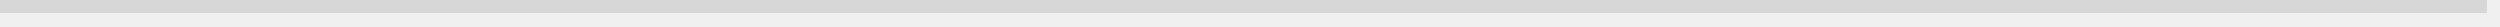
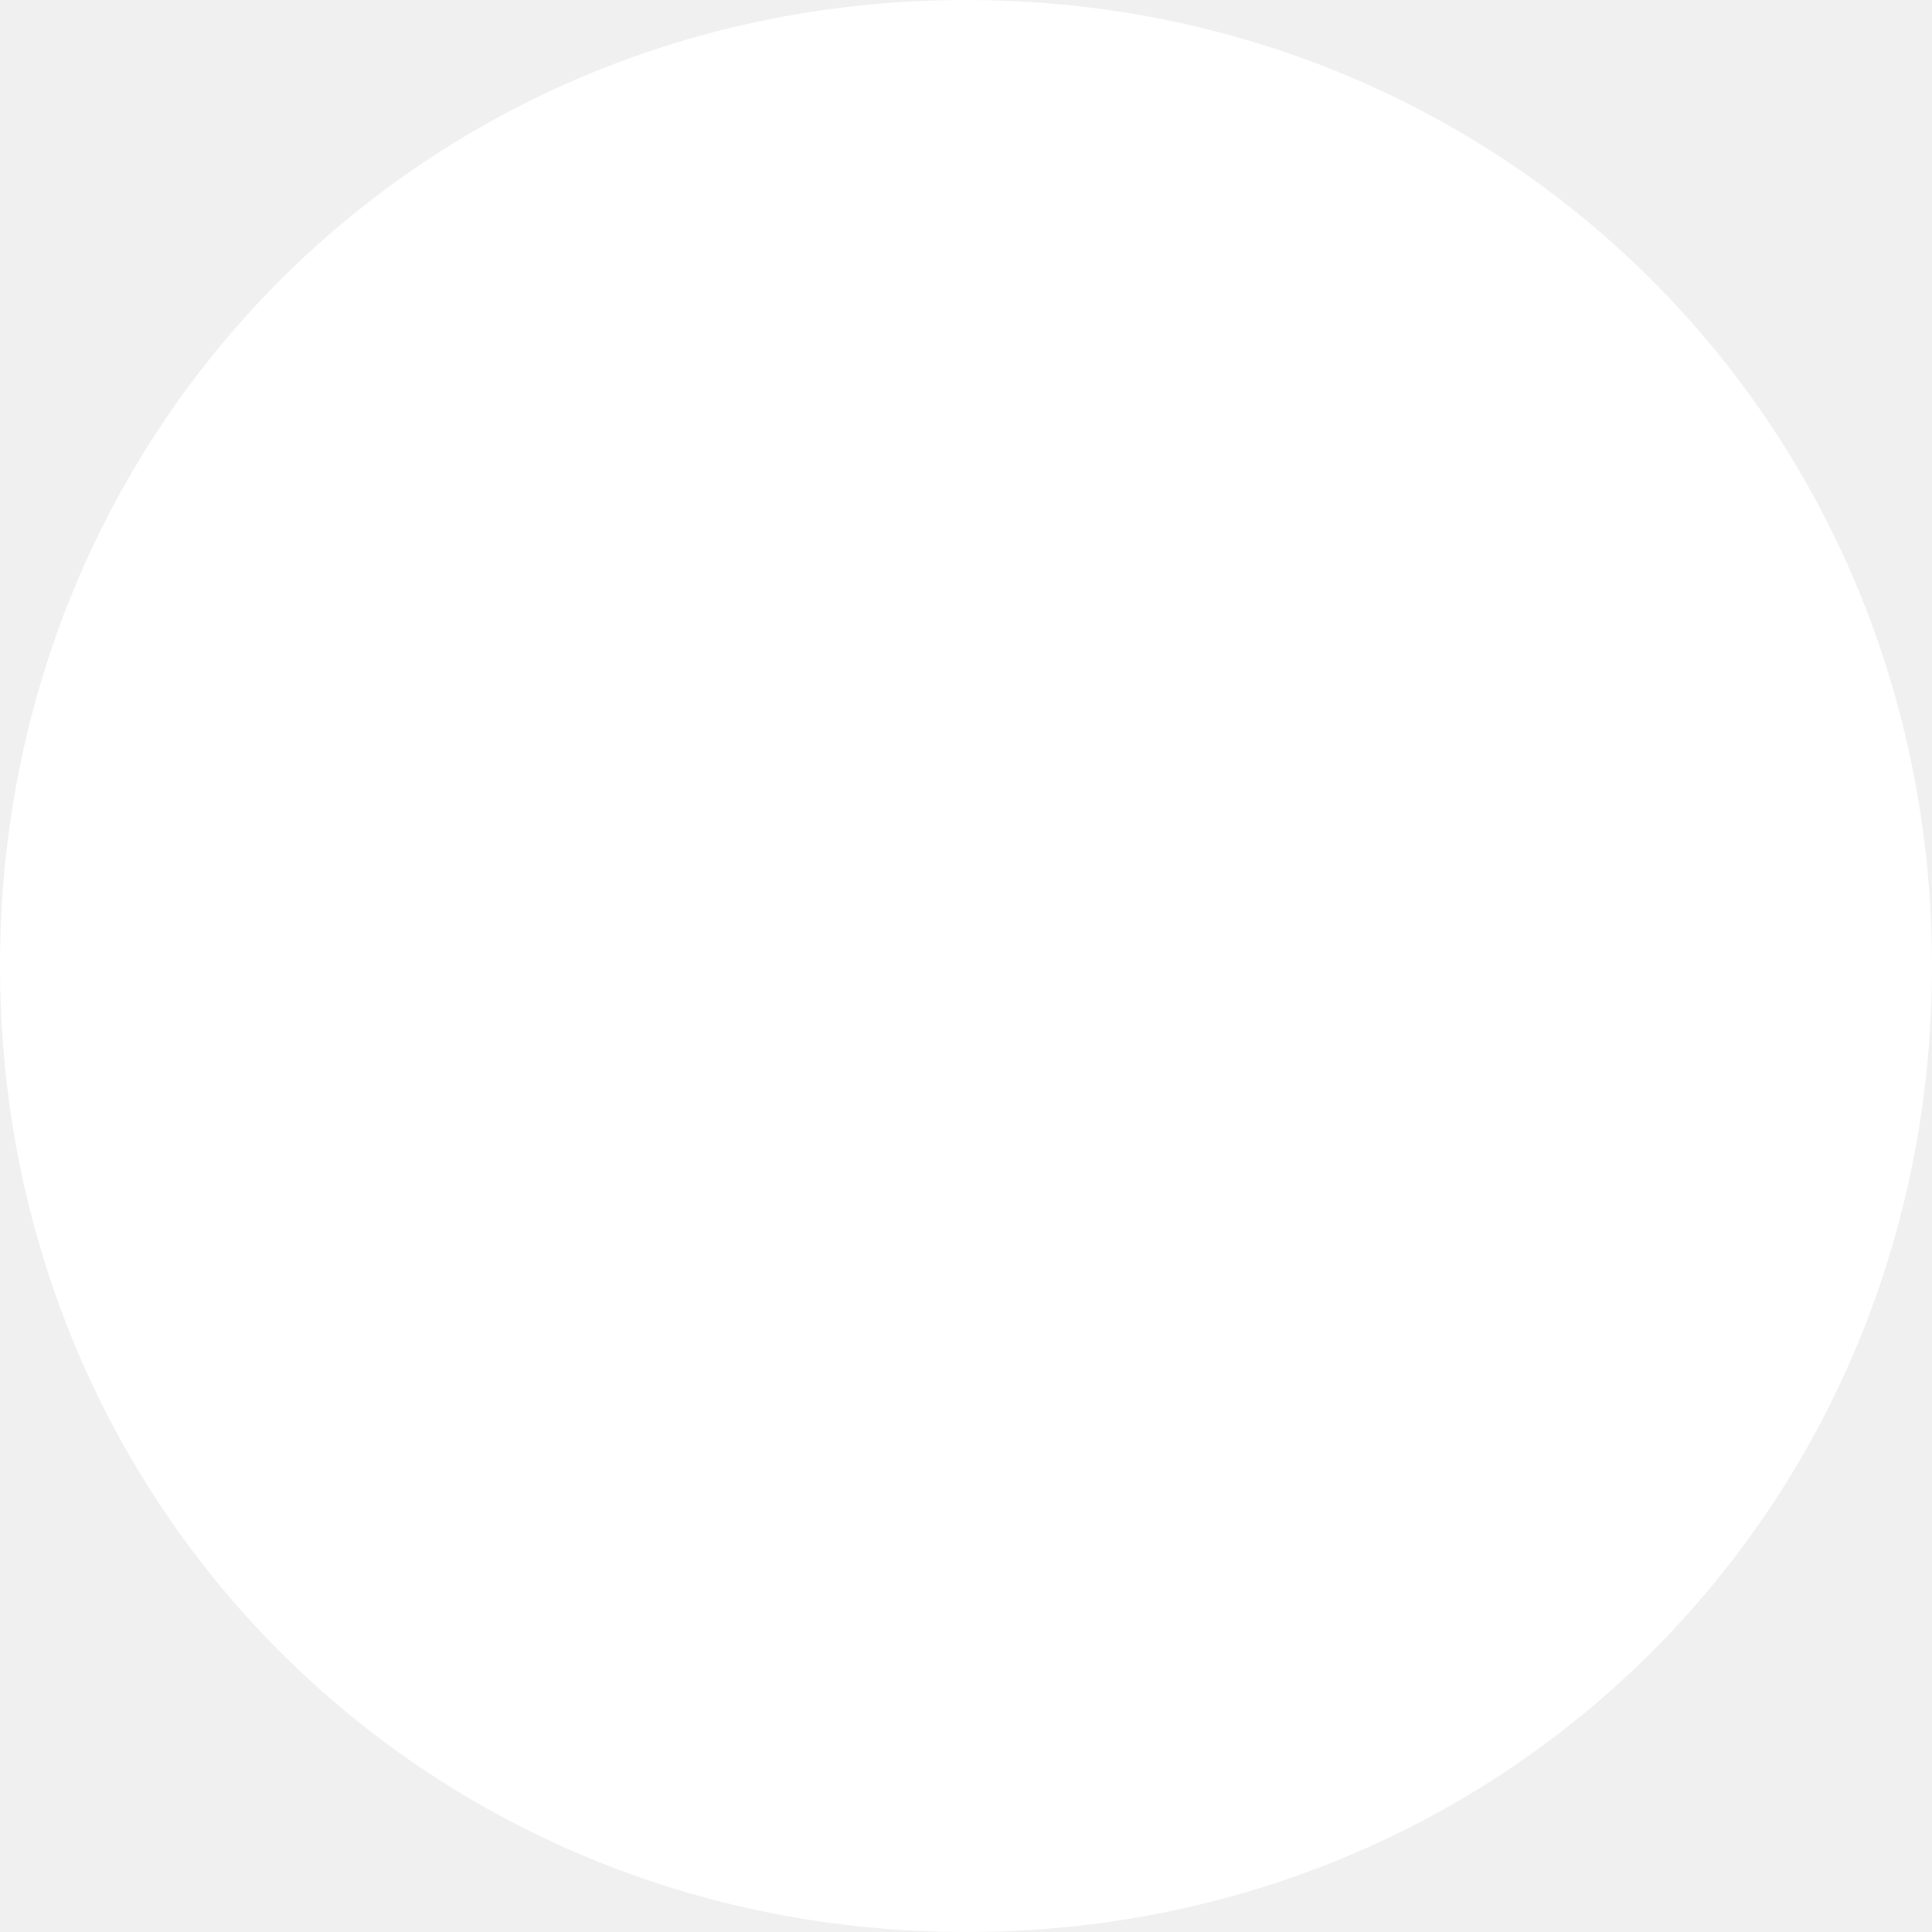
- <svg xmlns="http://www.w3.org/2000/svg" version="1.1" width="192px" height="2px">
-   <g transform="matrix(1 0 0 1 -20 -1088 )">
-     <path d="M 20 1088.5  L 211 1088.5  " stroke-width="1" stroke="#d7d7d7" fill="none" />
+ <svg xmlns="http://www.w3.org/2000/svg" version="1.1" width="8px" height="8px">
+   <g transform="matrix(1 0 0 1 -312 -40 )">
+     <path d="M 316 40  C 318.24 40  320 41.76  320 44  C 320 46.24  318.24 48  316 48  C 313.76 48  312 46.24  312 44  C 312 41.76  313.76 40  316 40  Z " fill-rule="nonzero" fill="#ffffff" stroke="none" />
  </g>
</svg>
